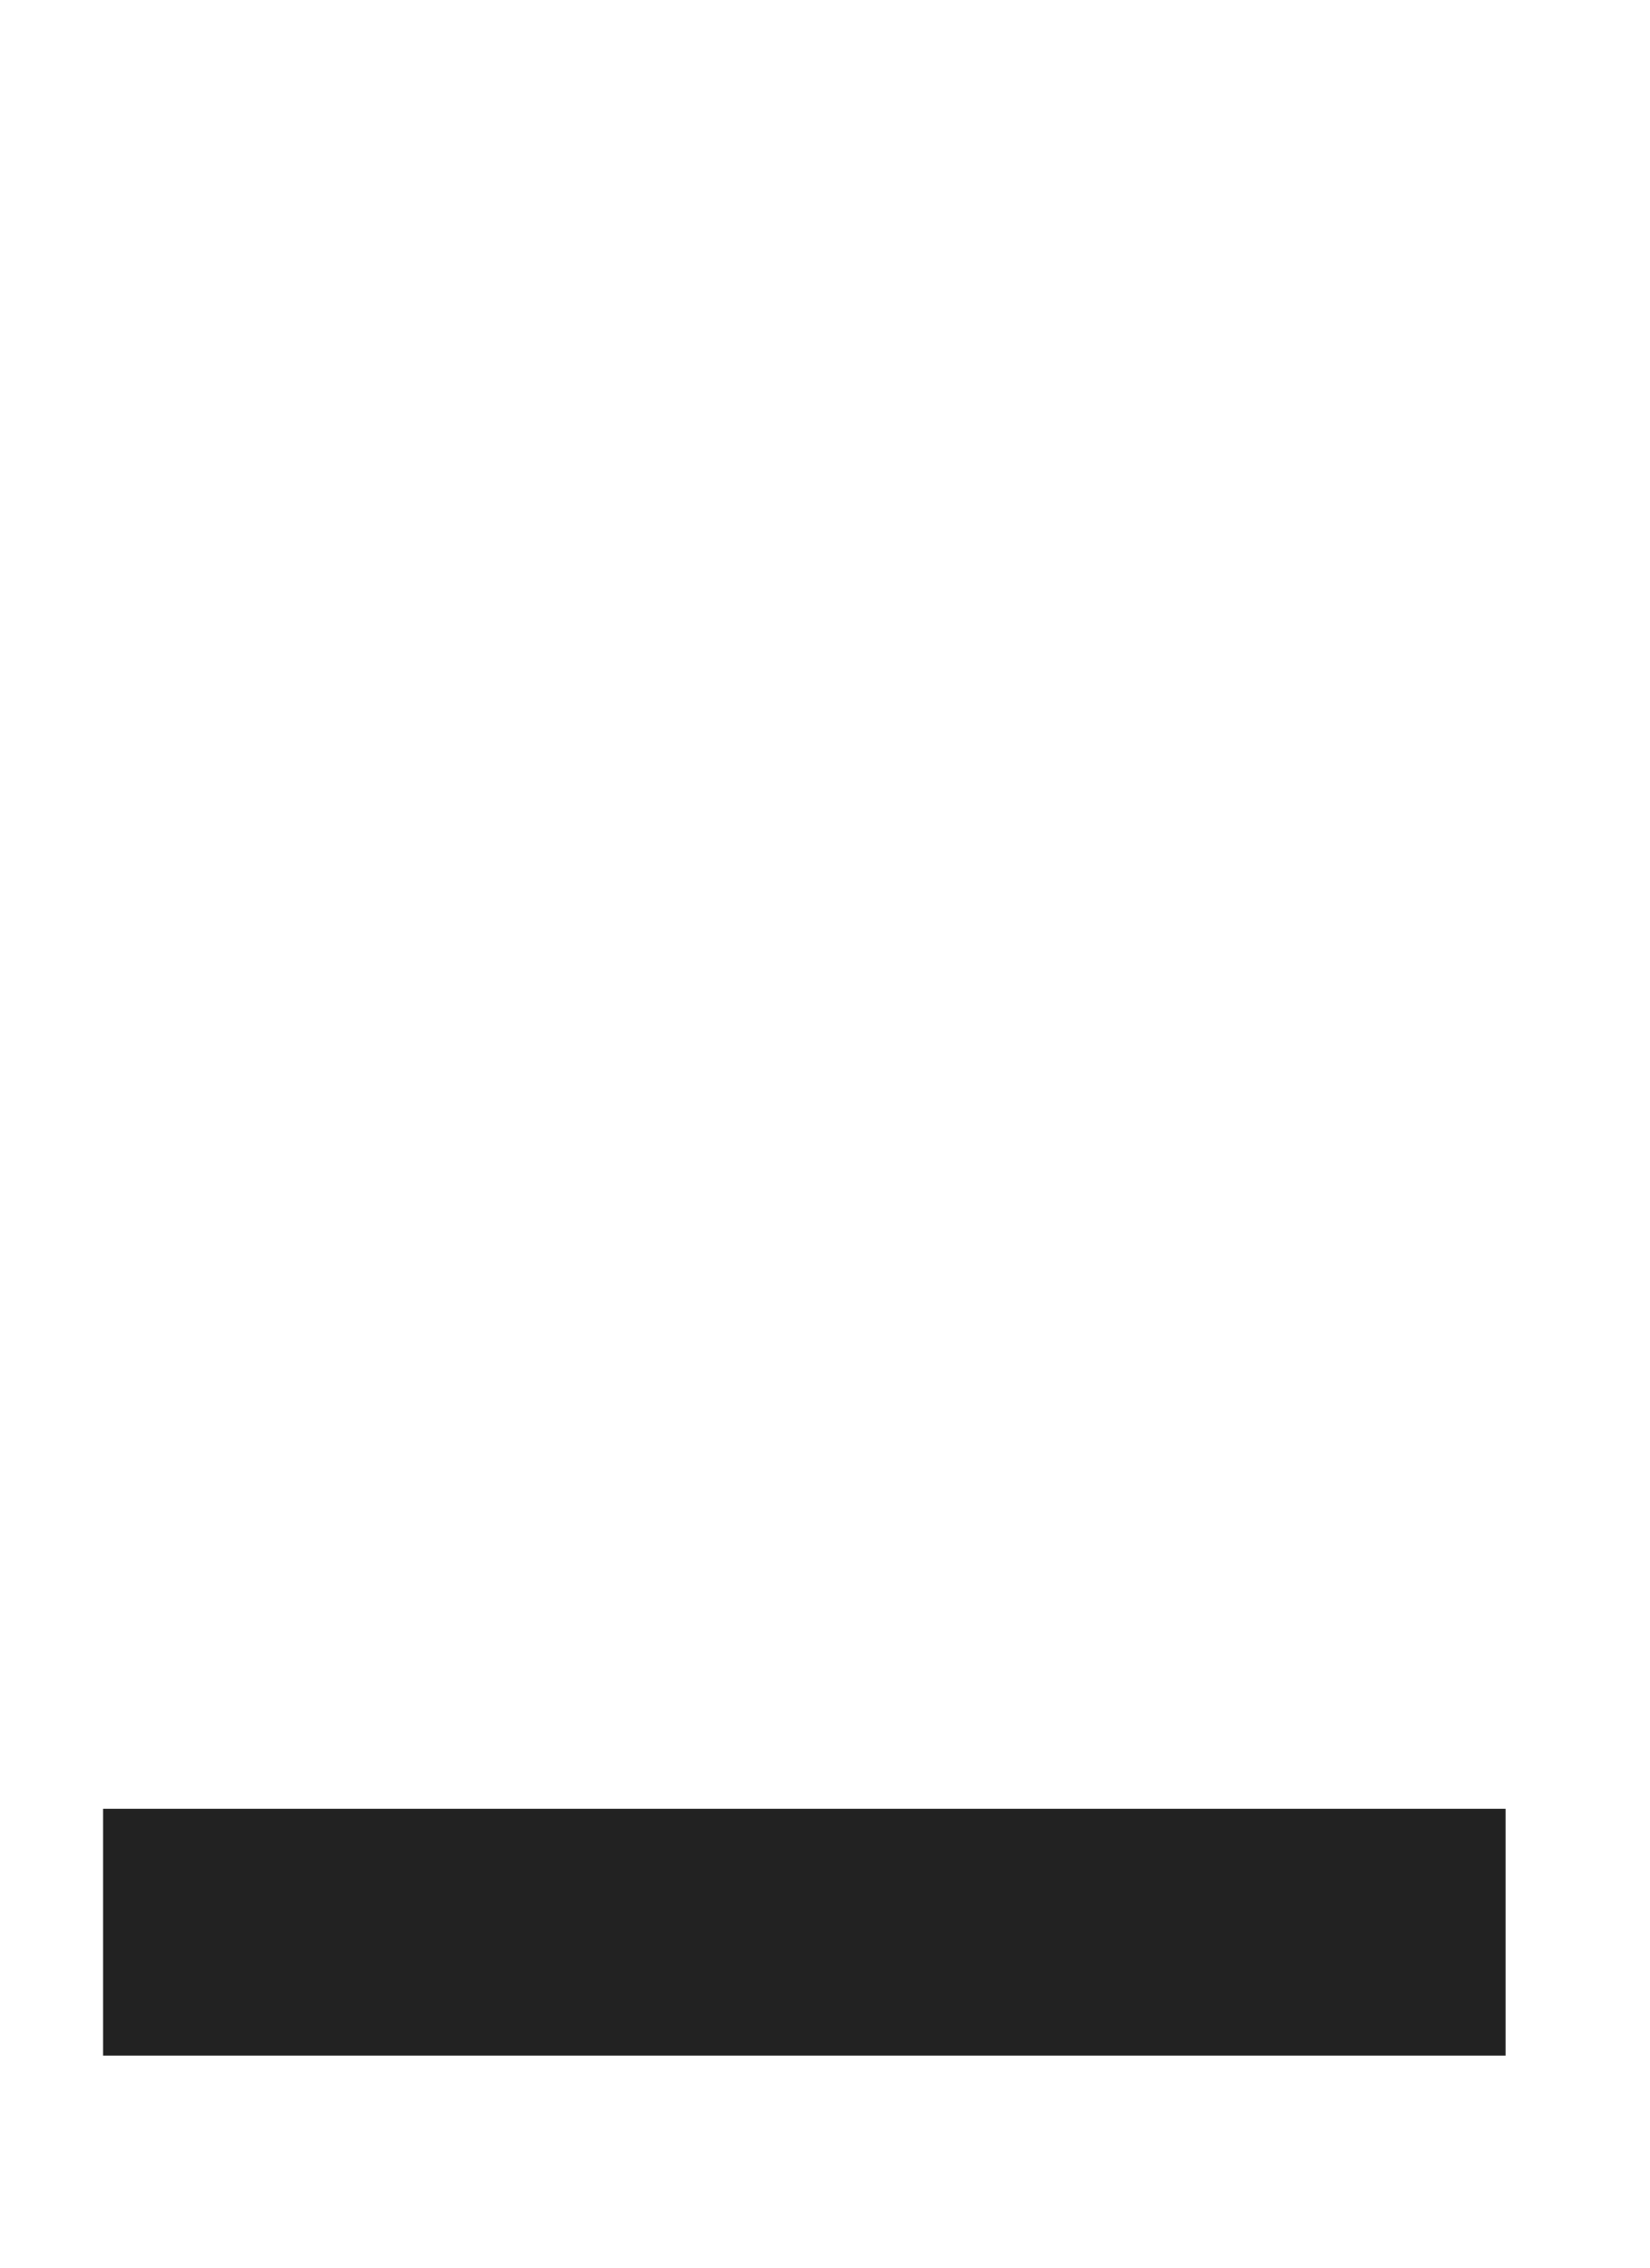
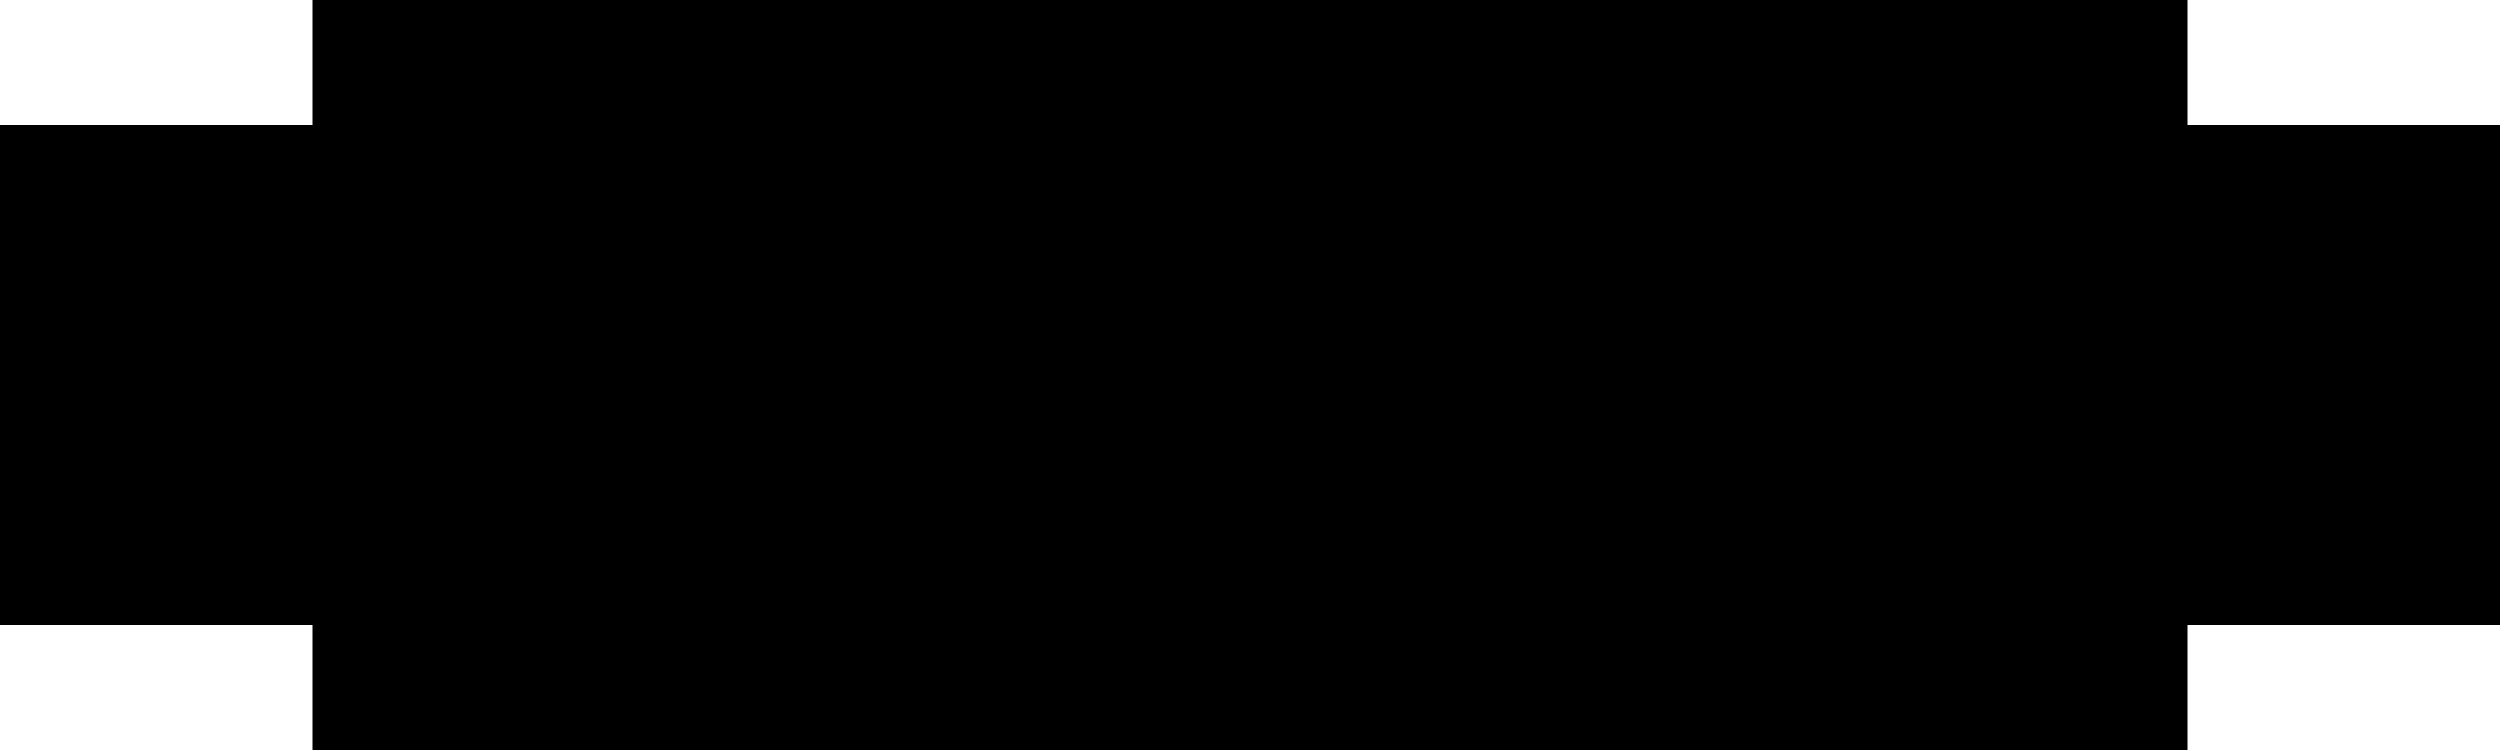
- <svg xmlns="http://www.w3.org/2000/svg" width="120" height="165" viewBox="0 0 31.75 43.656" version="1.1" id="svg8">
+ <svg xmlns="http://www.w3.org/2000/svg" width="200" height="60" viewBox="0 0 52.917 15.875" version="1.1" id="svg8">
  <defs id="defs2" />
-   <g id="layer1" transform="translate(0,-253.3437)">
-     <rect style="opacity:1;fill:#222222;fill-opacity:1;fill-rule:evenodd;stroke:#222222;stroke-width:2.646;stroke-linecap:round;stroke-miterlimit:4;stroke-dasharray:none;stroke-opacity:1;paint-order:normal" id="rect974" width="24.354" height="2.105" x="3.307" y="289.483" />
+   <g id="layer1" transform="translate(0,-281.125)">
+     <path style="opacity:1;fill:#000000;fill-opacity:1;fill-rule:evenodd;stroke:#000000;stroke-width:5.65;stroke-linecap:round;stroke-miterlimit:4;stroke-dasharray:none;stroke-opacity:1;paint-order:normal" d="m 2.825,286.596 h 47.267 v 4.933 H 2.825 Z" id="rect974" />
+     <path style="opacity:1;fill:#000000;fill-opacity:1;fill-rule:evenodd;stroke:#000000;stroke-width:3.365;stroke-linecap:round;stroke-miterlimit:4;stroke-dasharray:none;stroke-opacity:1;paint-order:normal" d="M 8.297,294.714 H 44.62 v 0.604 H 8.297 Z" id="rect1079" />
+     <path style="opacity:1;fill:#000000;fill-opacity:1;fill-rule:evenodd;stroke:#000000;stroke-width:3.365;stroke-linecap:round;stroke-miterlimit:4;stroke-dasharray:none;stroke-opacity:1;paint-order:normal" d="M 8.297,282.807 H 44.62 v 0.604 H 8.297 Z" id="rect1079-1" />
  </g>
</svg>
